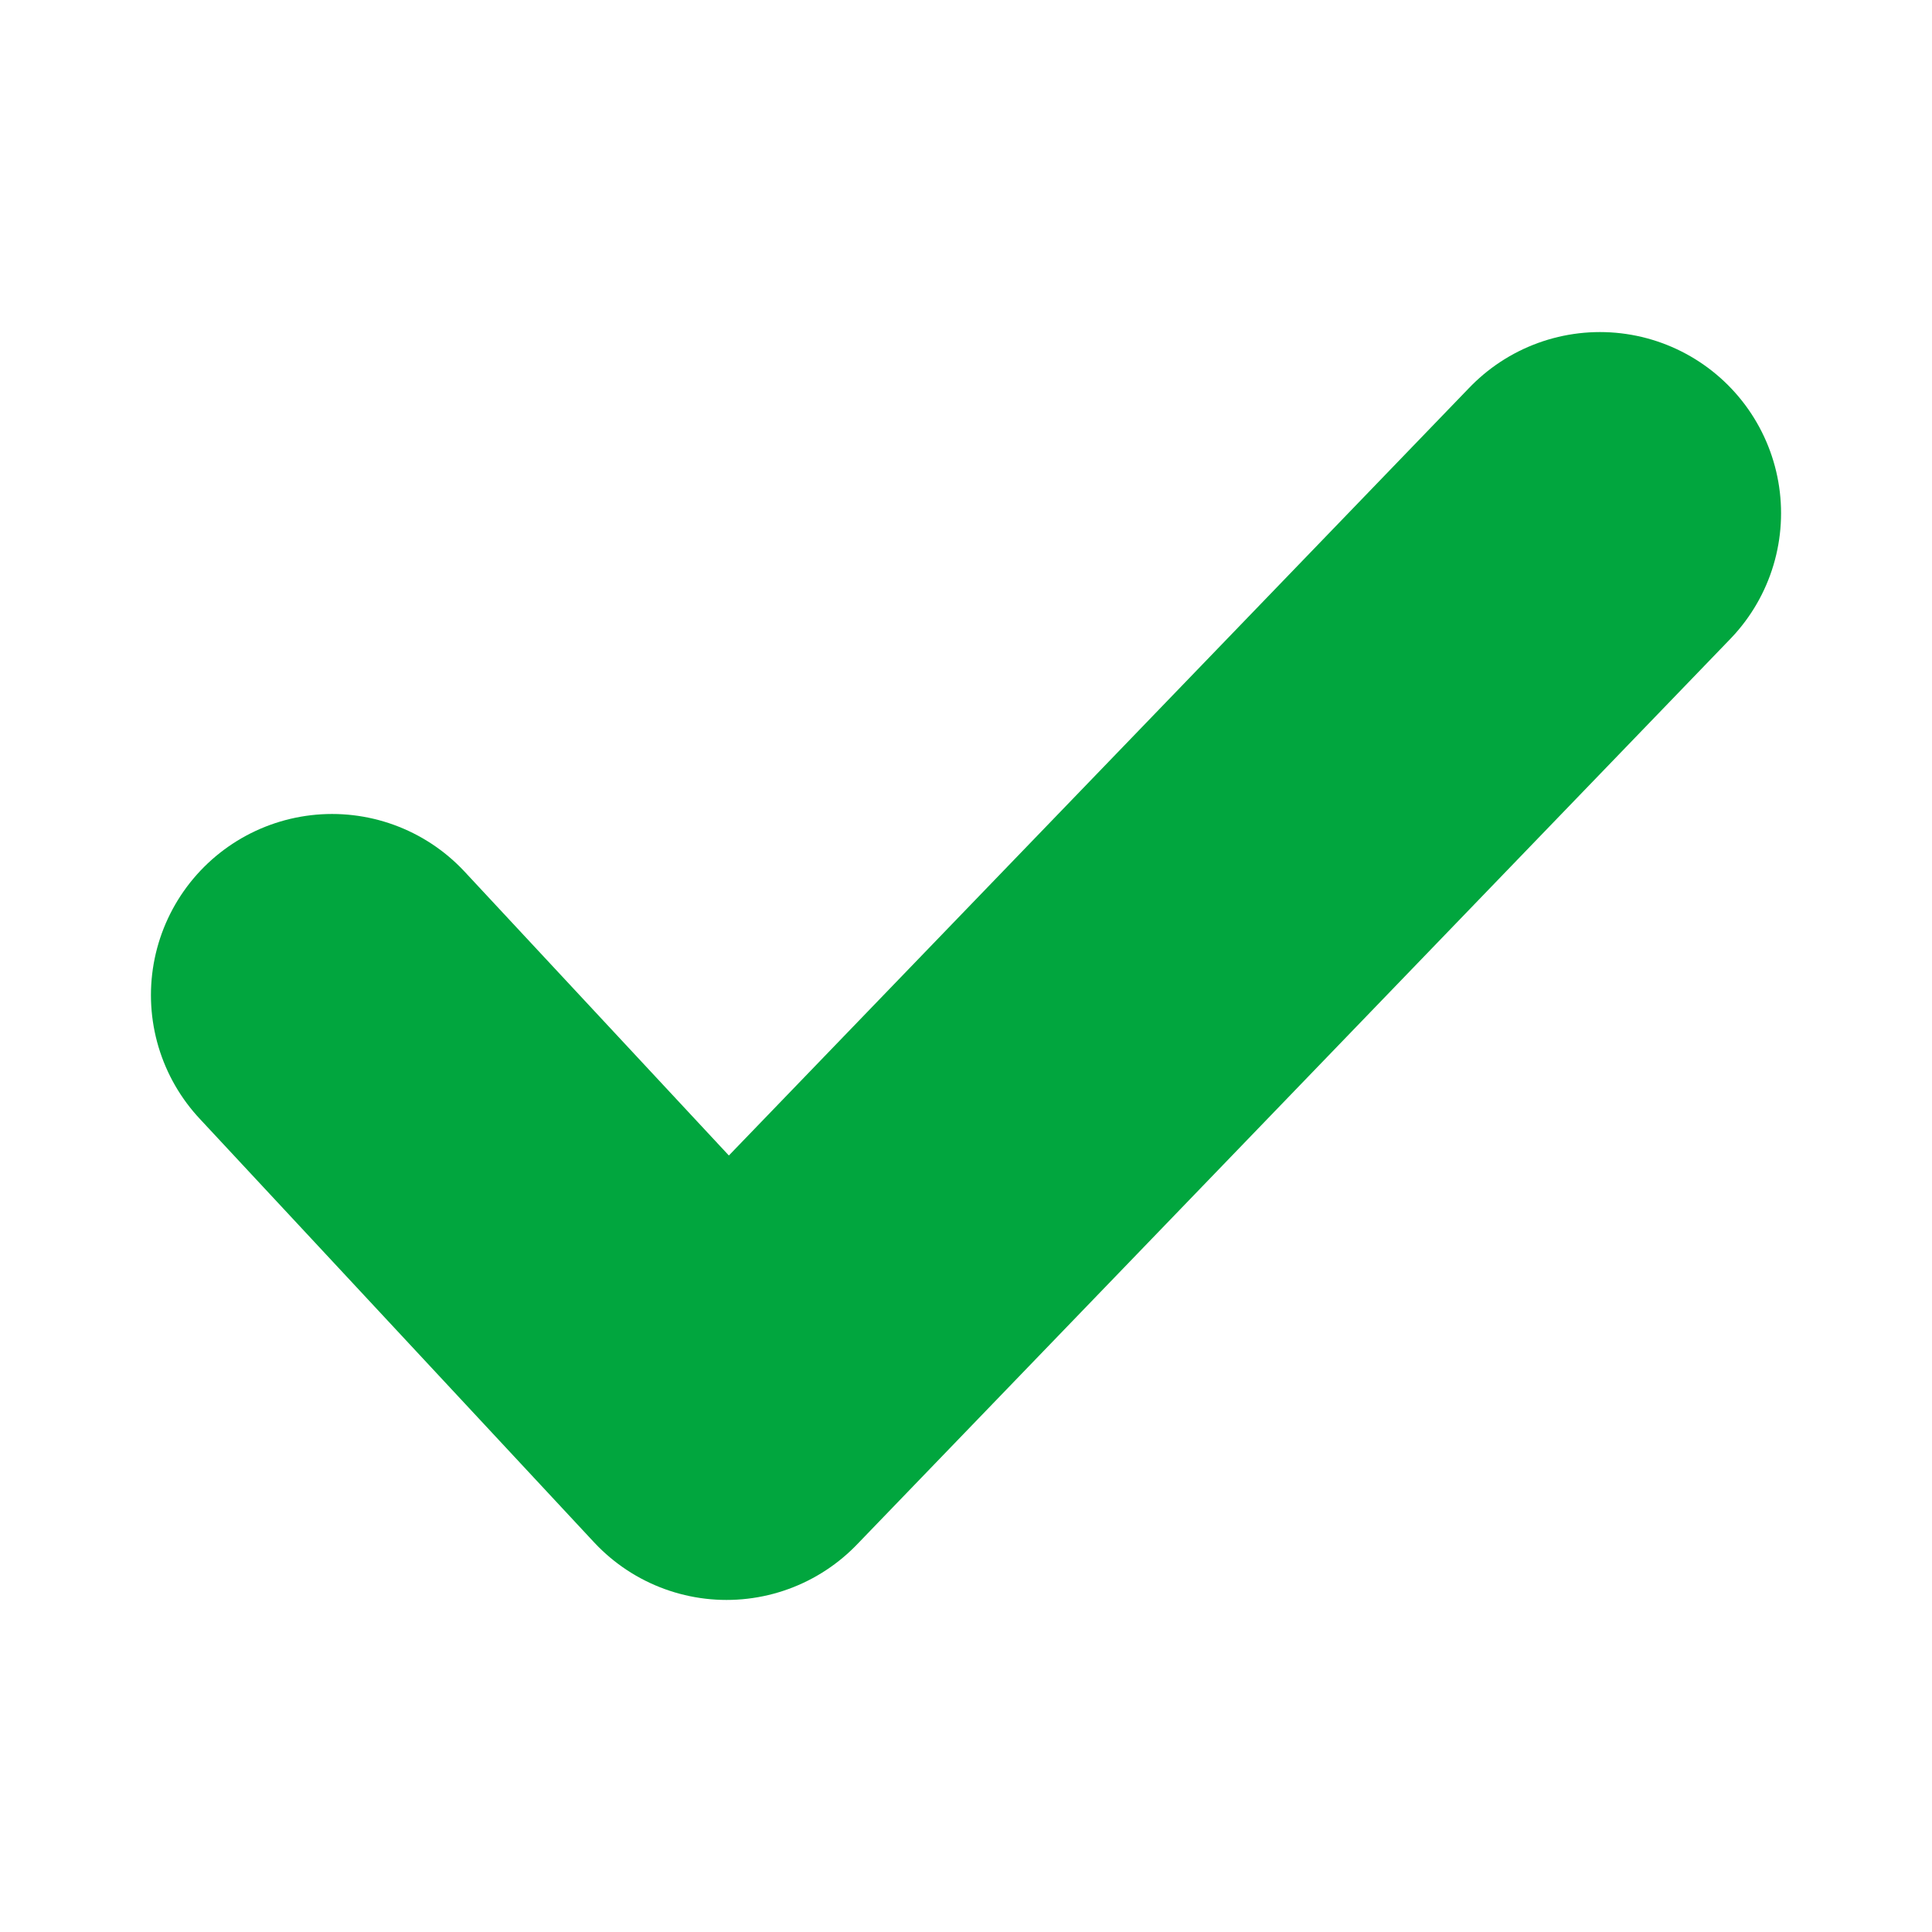
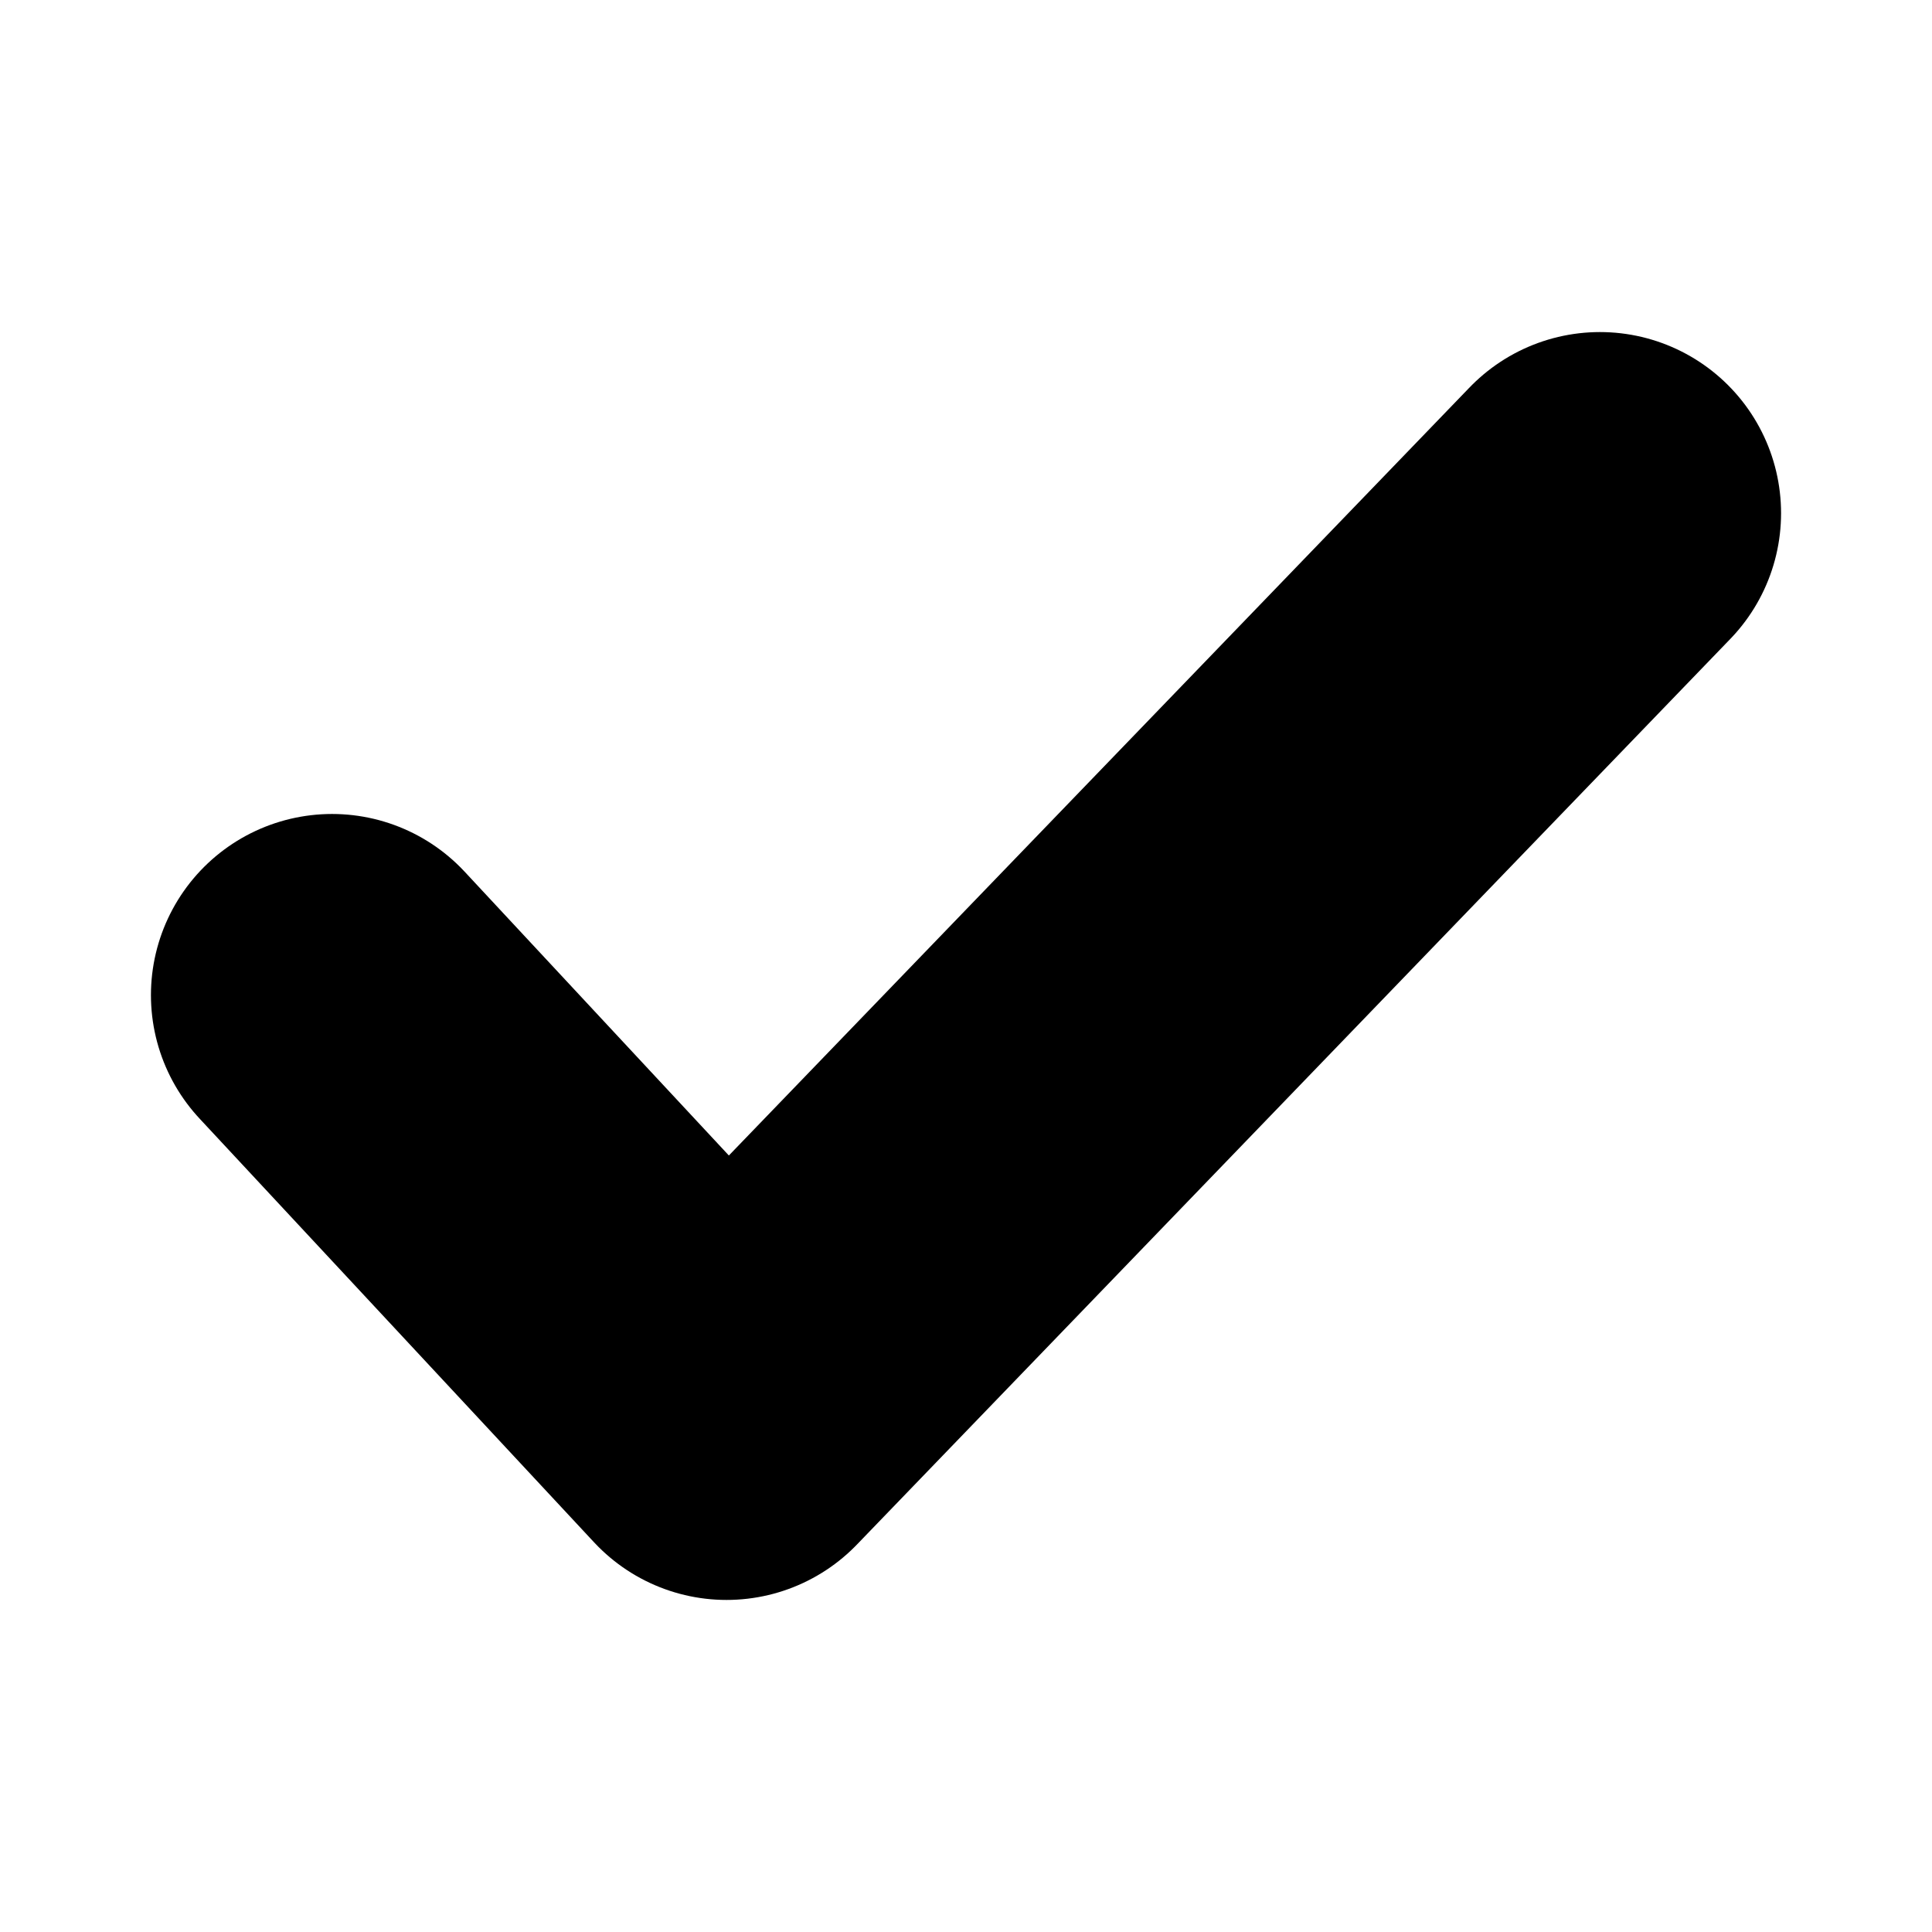
<svg xmlns="http://www.w3.org/2000/svg" width="16" height="16" viewBox="0 0 16 16" fill="none">
-   <path d="M13.25 4.25L6.017 11.75L2.75 8.241" stroke="#01A63E" stroke-width="3" stroke-linecap="round" stroke-linejoin="round" />
+   <path d="M13.25 4.25L6.017 11.75L2.75 8.241" stroke="currentColor" stroke-width="3" stroke-linecap="round" stroke-linejoin="round" />
</svg>
